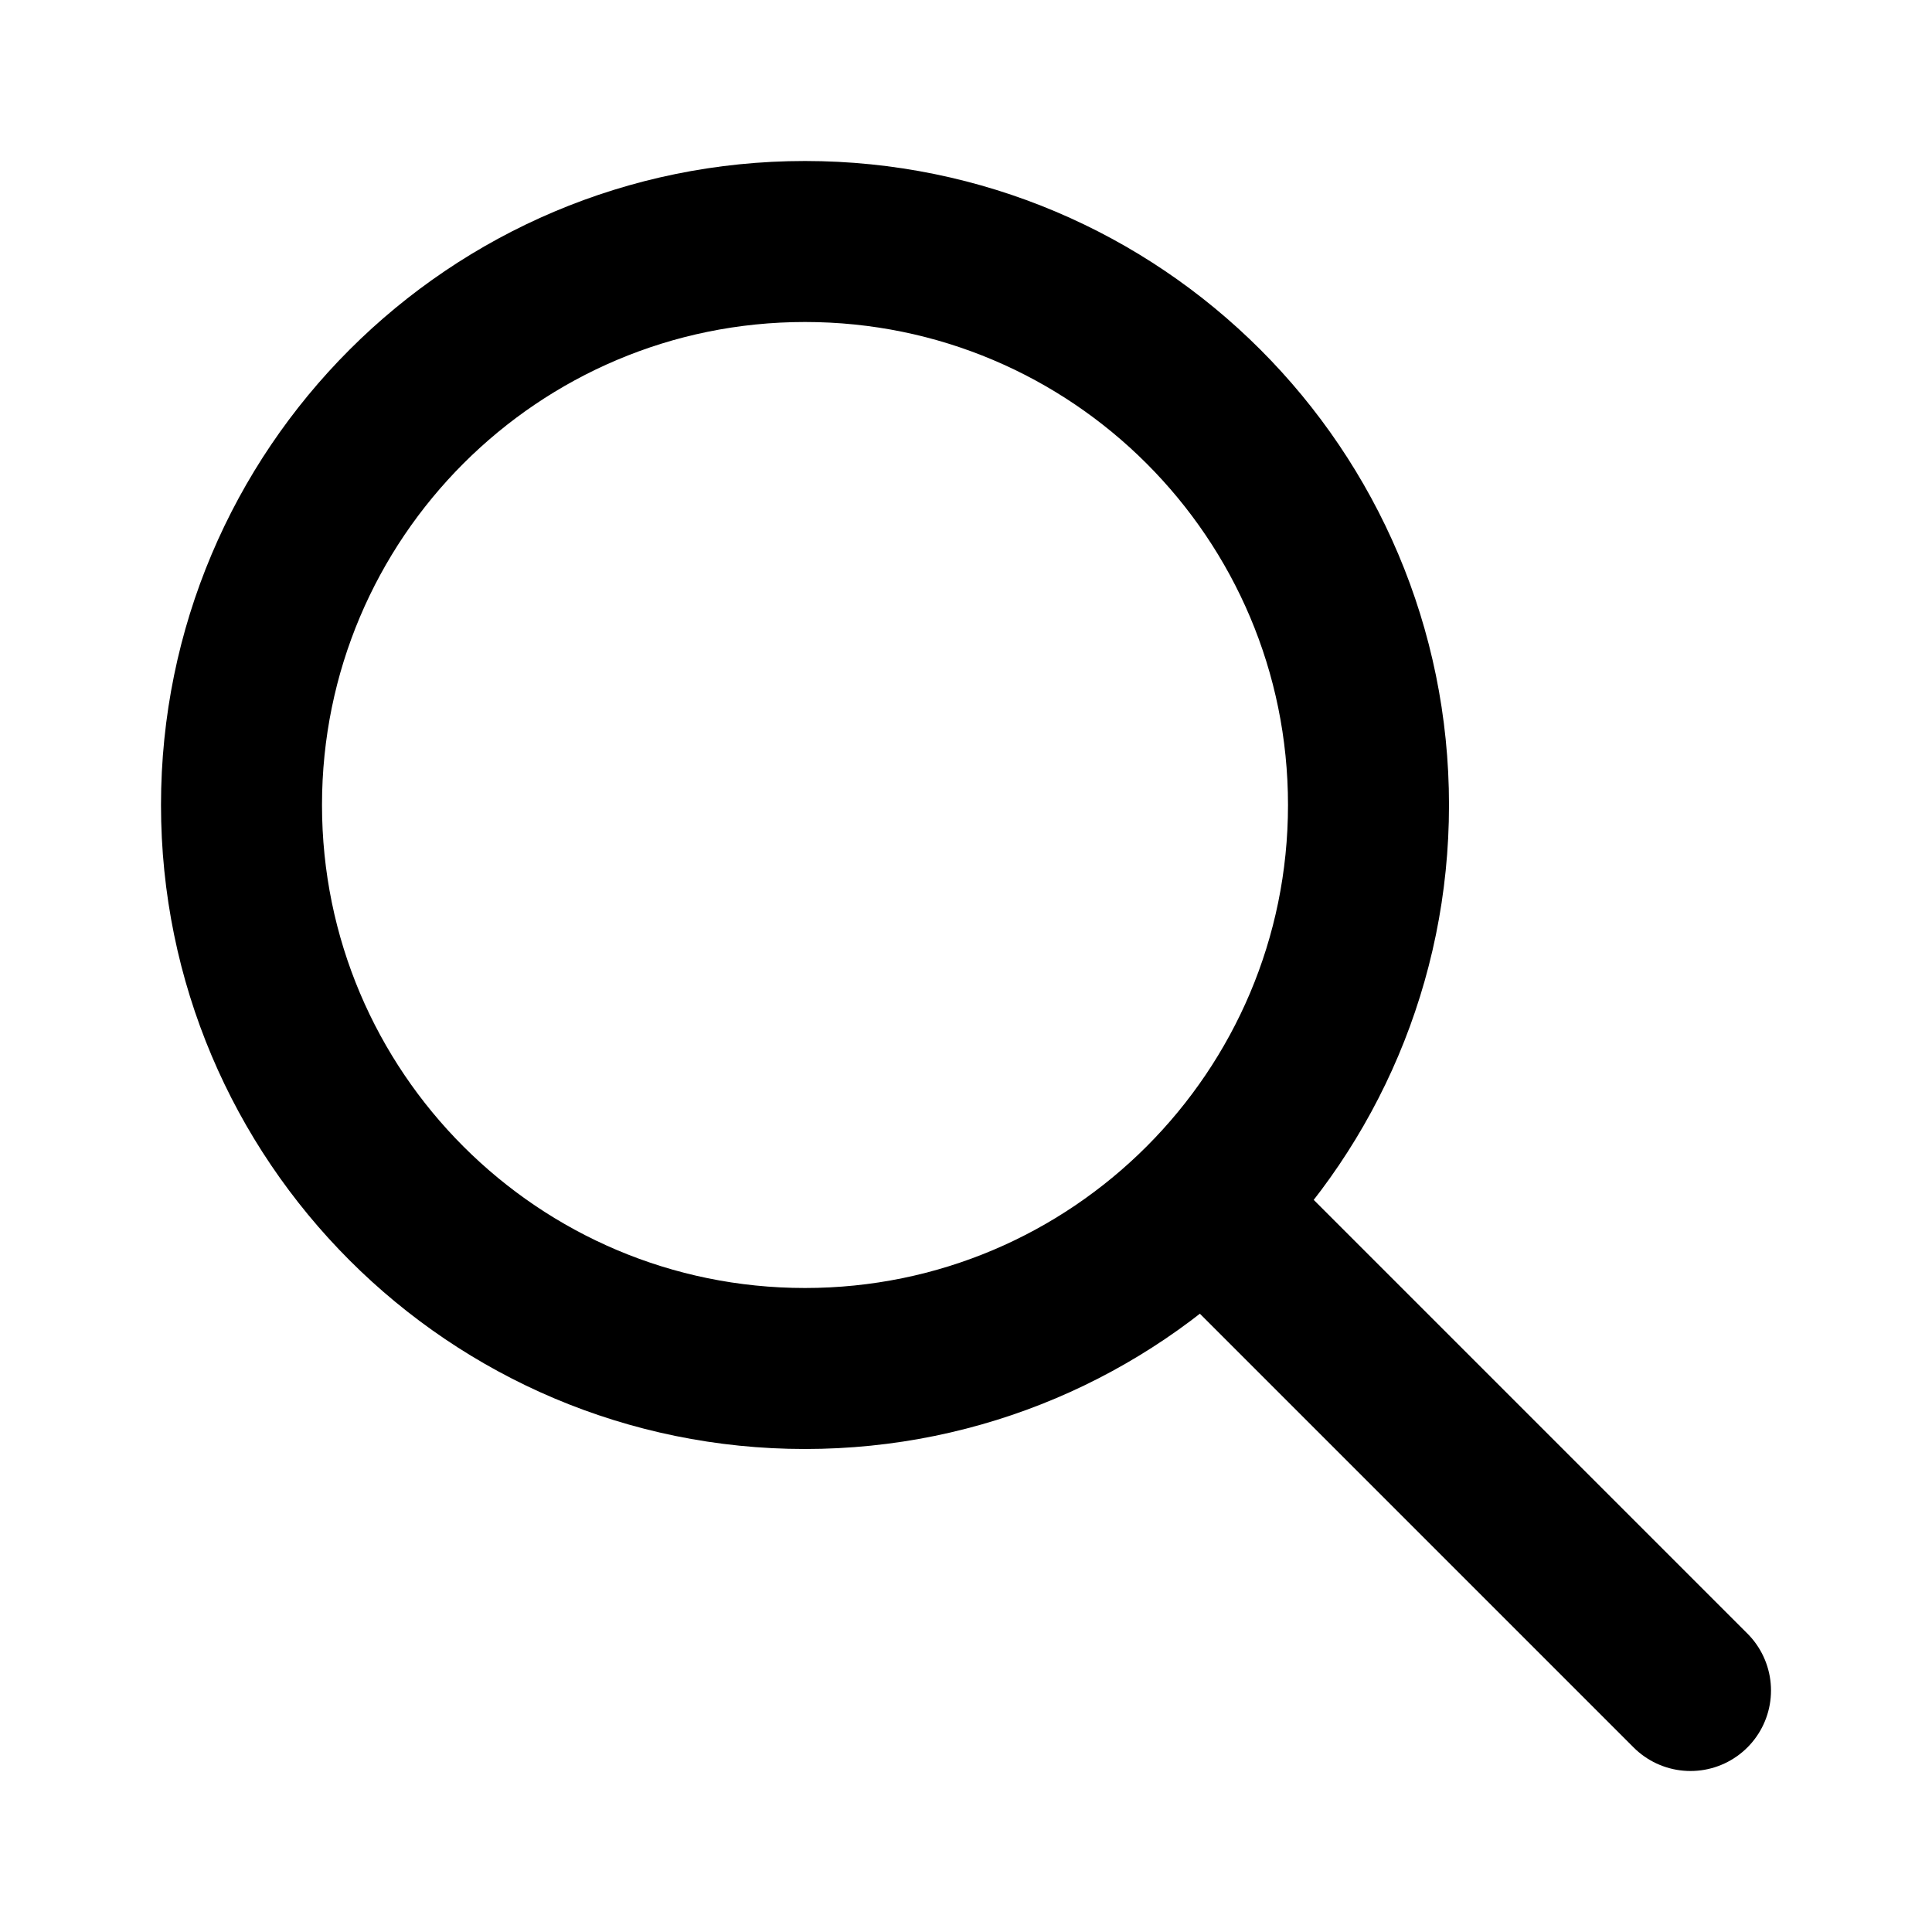
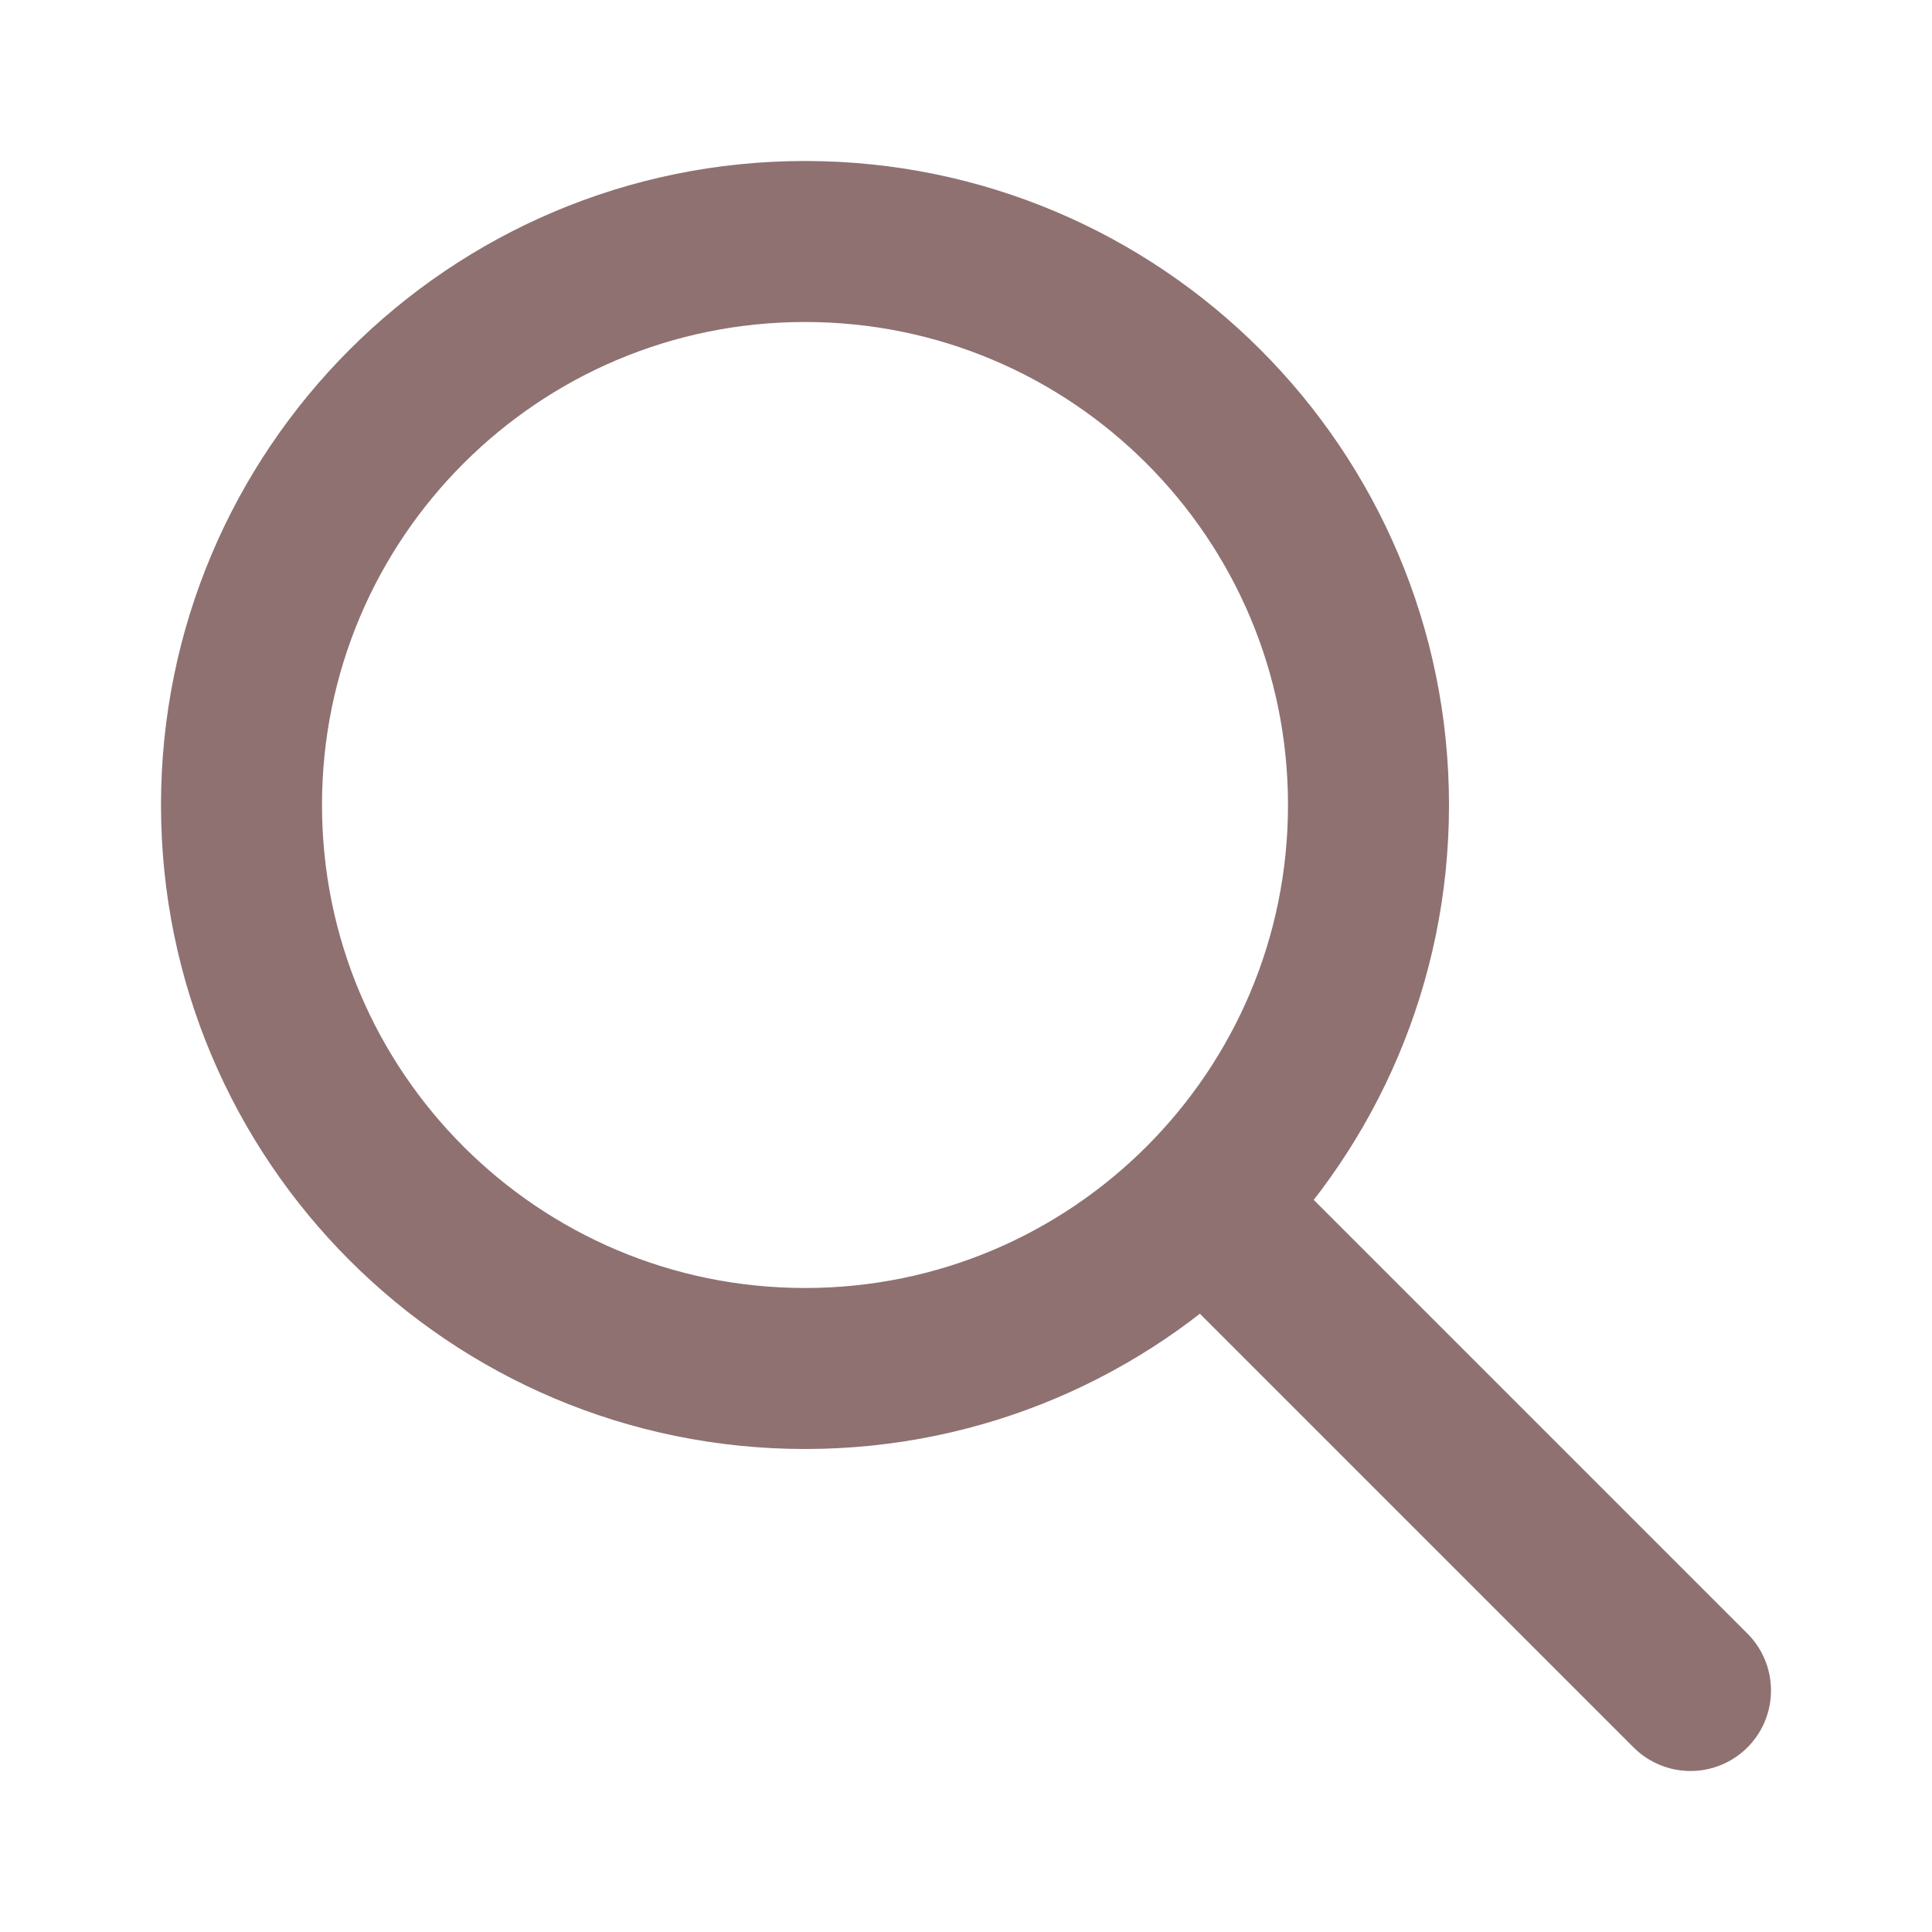
- <svg xmlns="http://www.w3.org/2000/svg" class="icon icon-tabler icon-tabler-search" width="24" height="24" viewBox="0 0 24 24" stroke-width="2" stroke="currentColor" fill="none" stroke-linecap="round" stroke-linejoin="round">
+ <svg xmlns="http://www.w3.org/2000/svg" class="icon icon-tabler icon-tabler-search" width="24" height="24" viewBox="0 0 24 24" stroke-width="2" stroke="#8f7171" fill="none" stroke-linecap="round" stroke-linejoin="round">
  <path stroke="none" d="M0 0h24v24H0z" fill="none" />
  <path d="M10 10m-7 0a7 7 0 1 0 14 0a7 7 0 1 0 -14 0" />
  <path d="M21 21l-6 -6" />
</svg>
